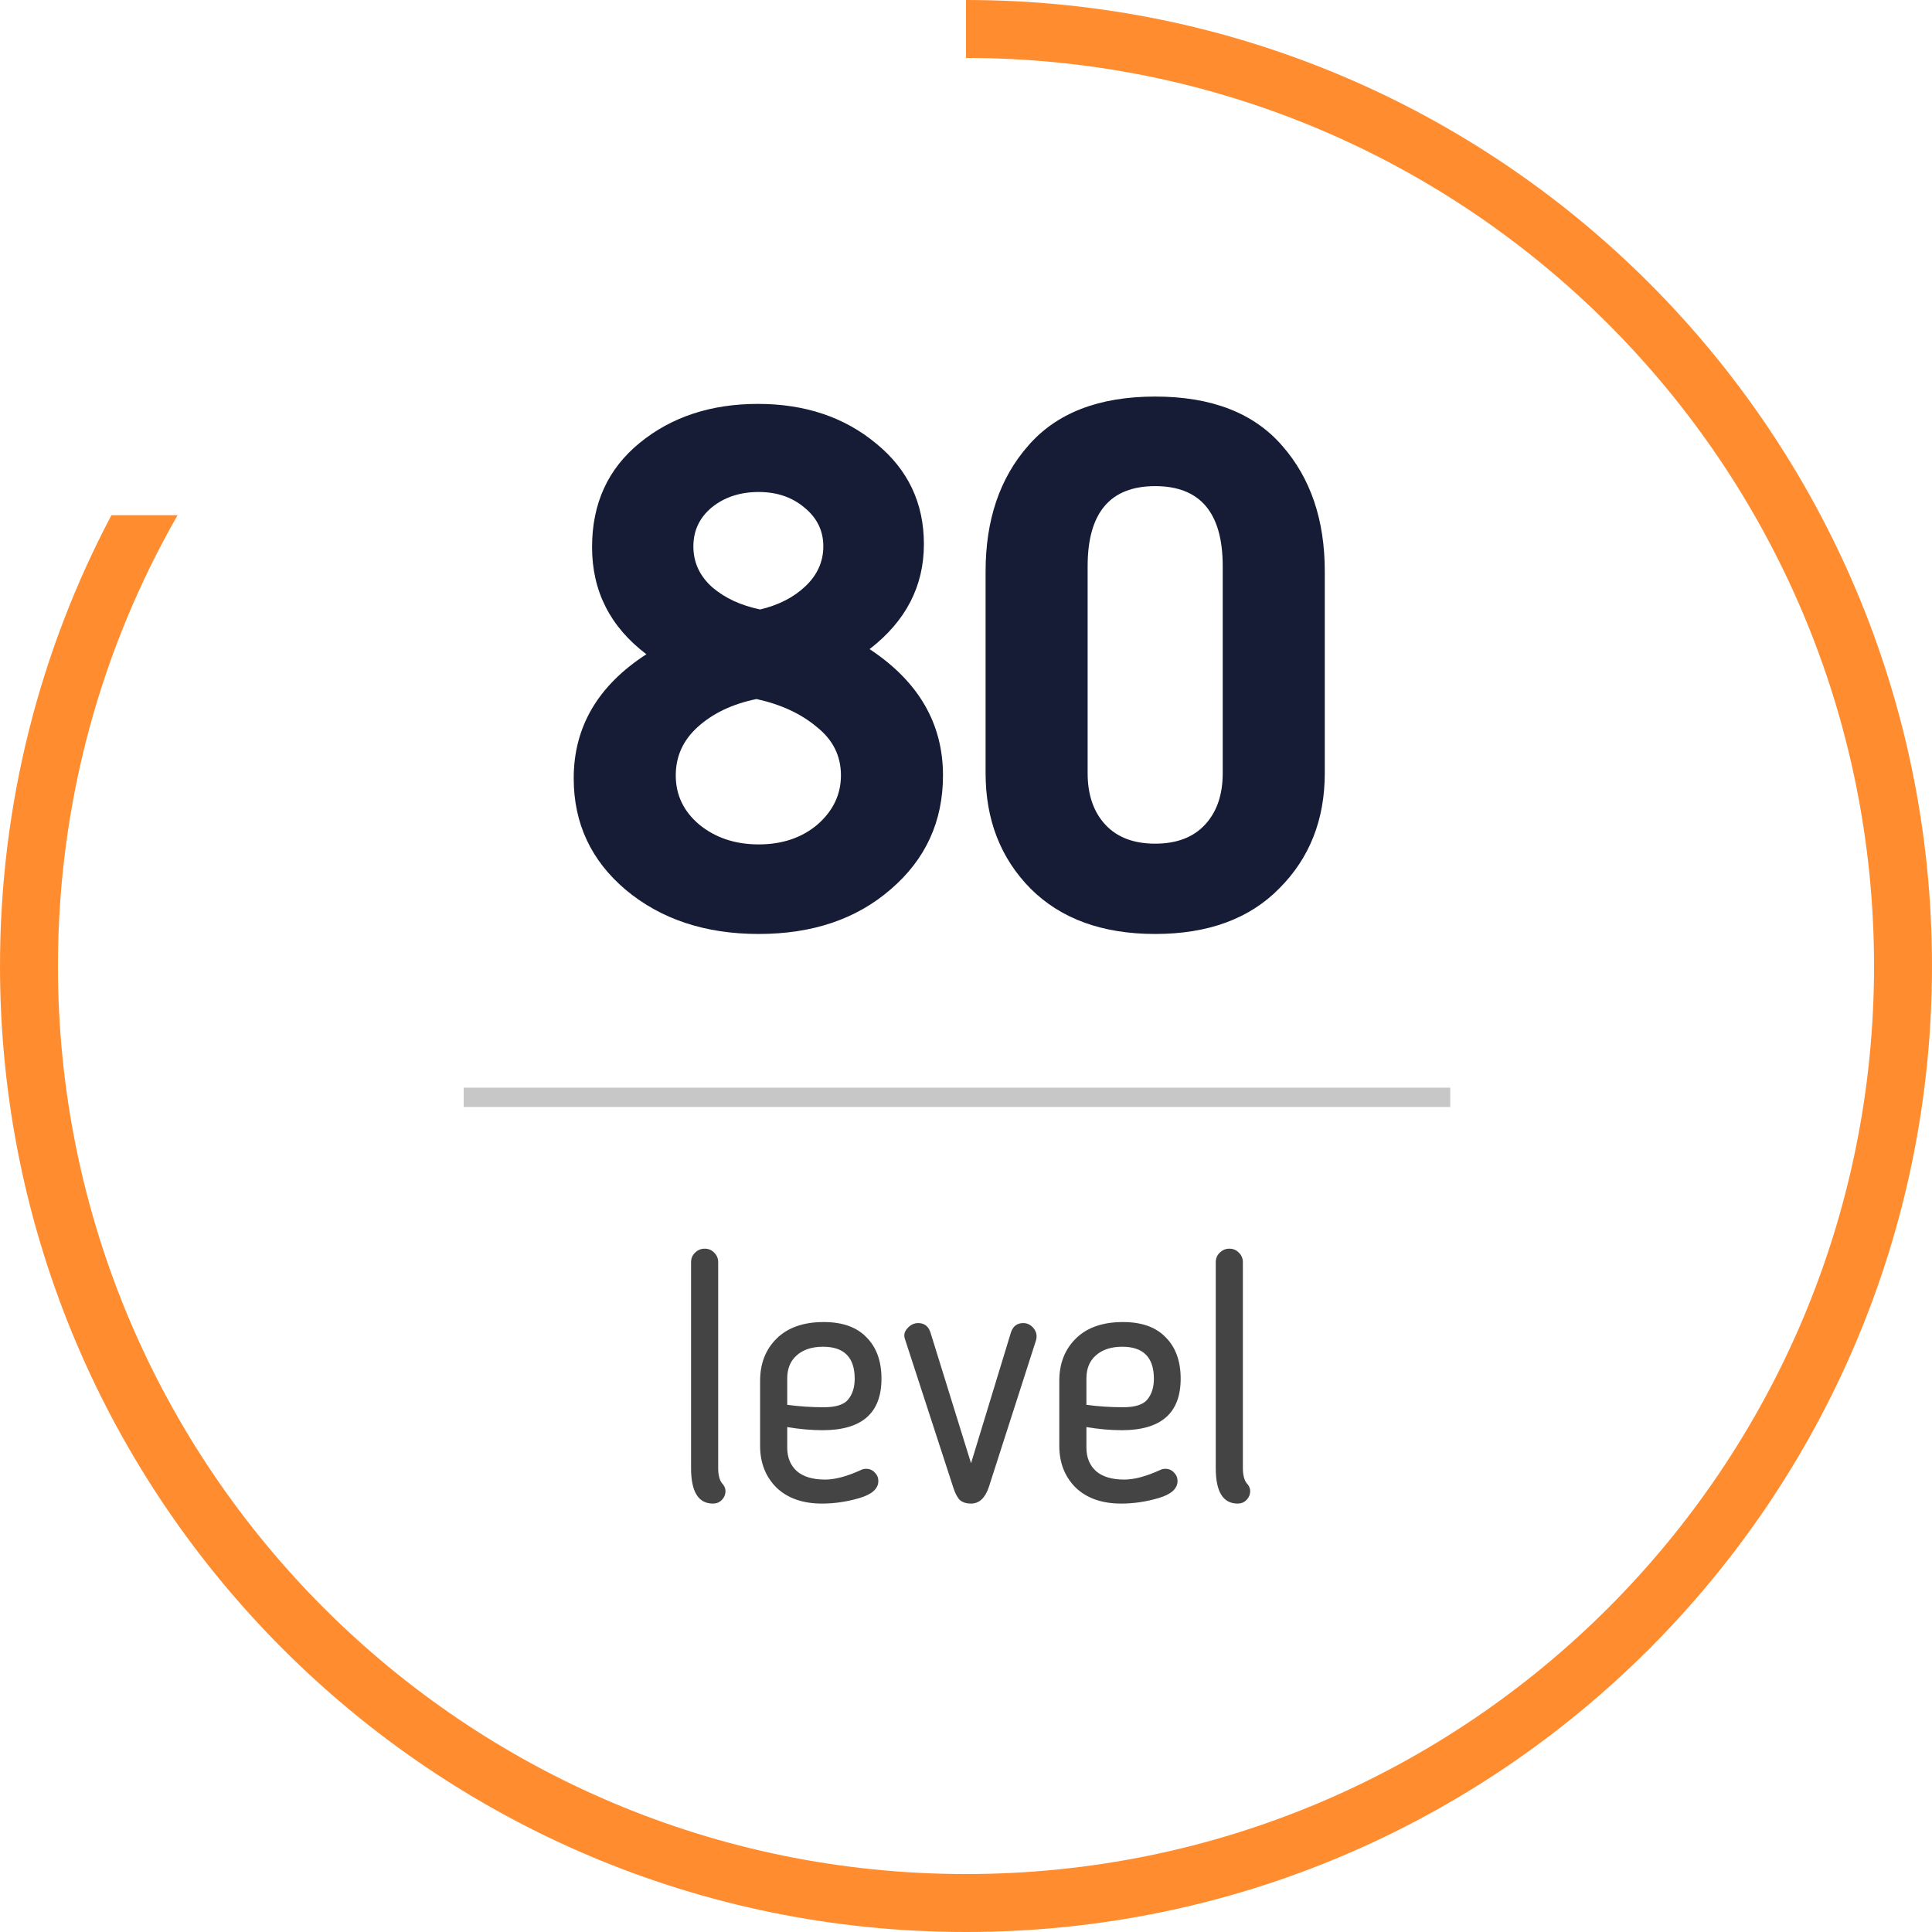
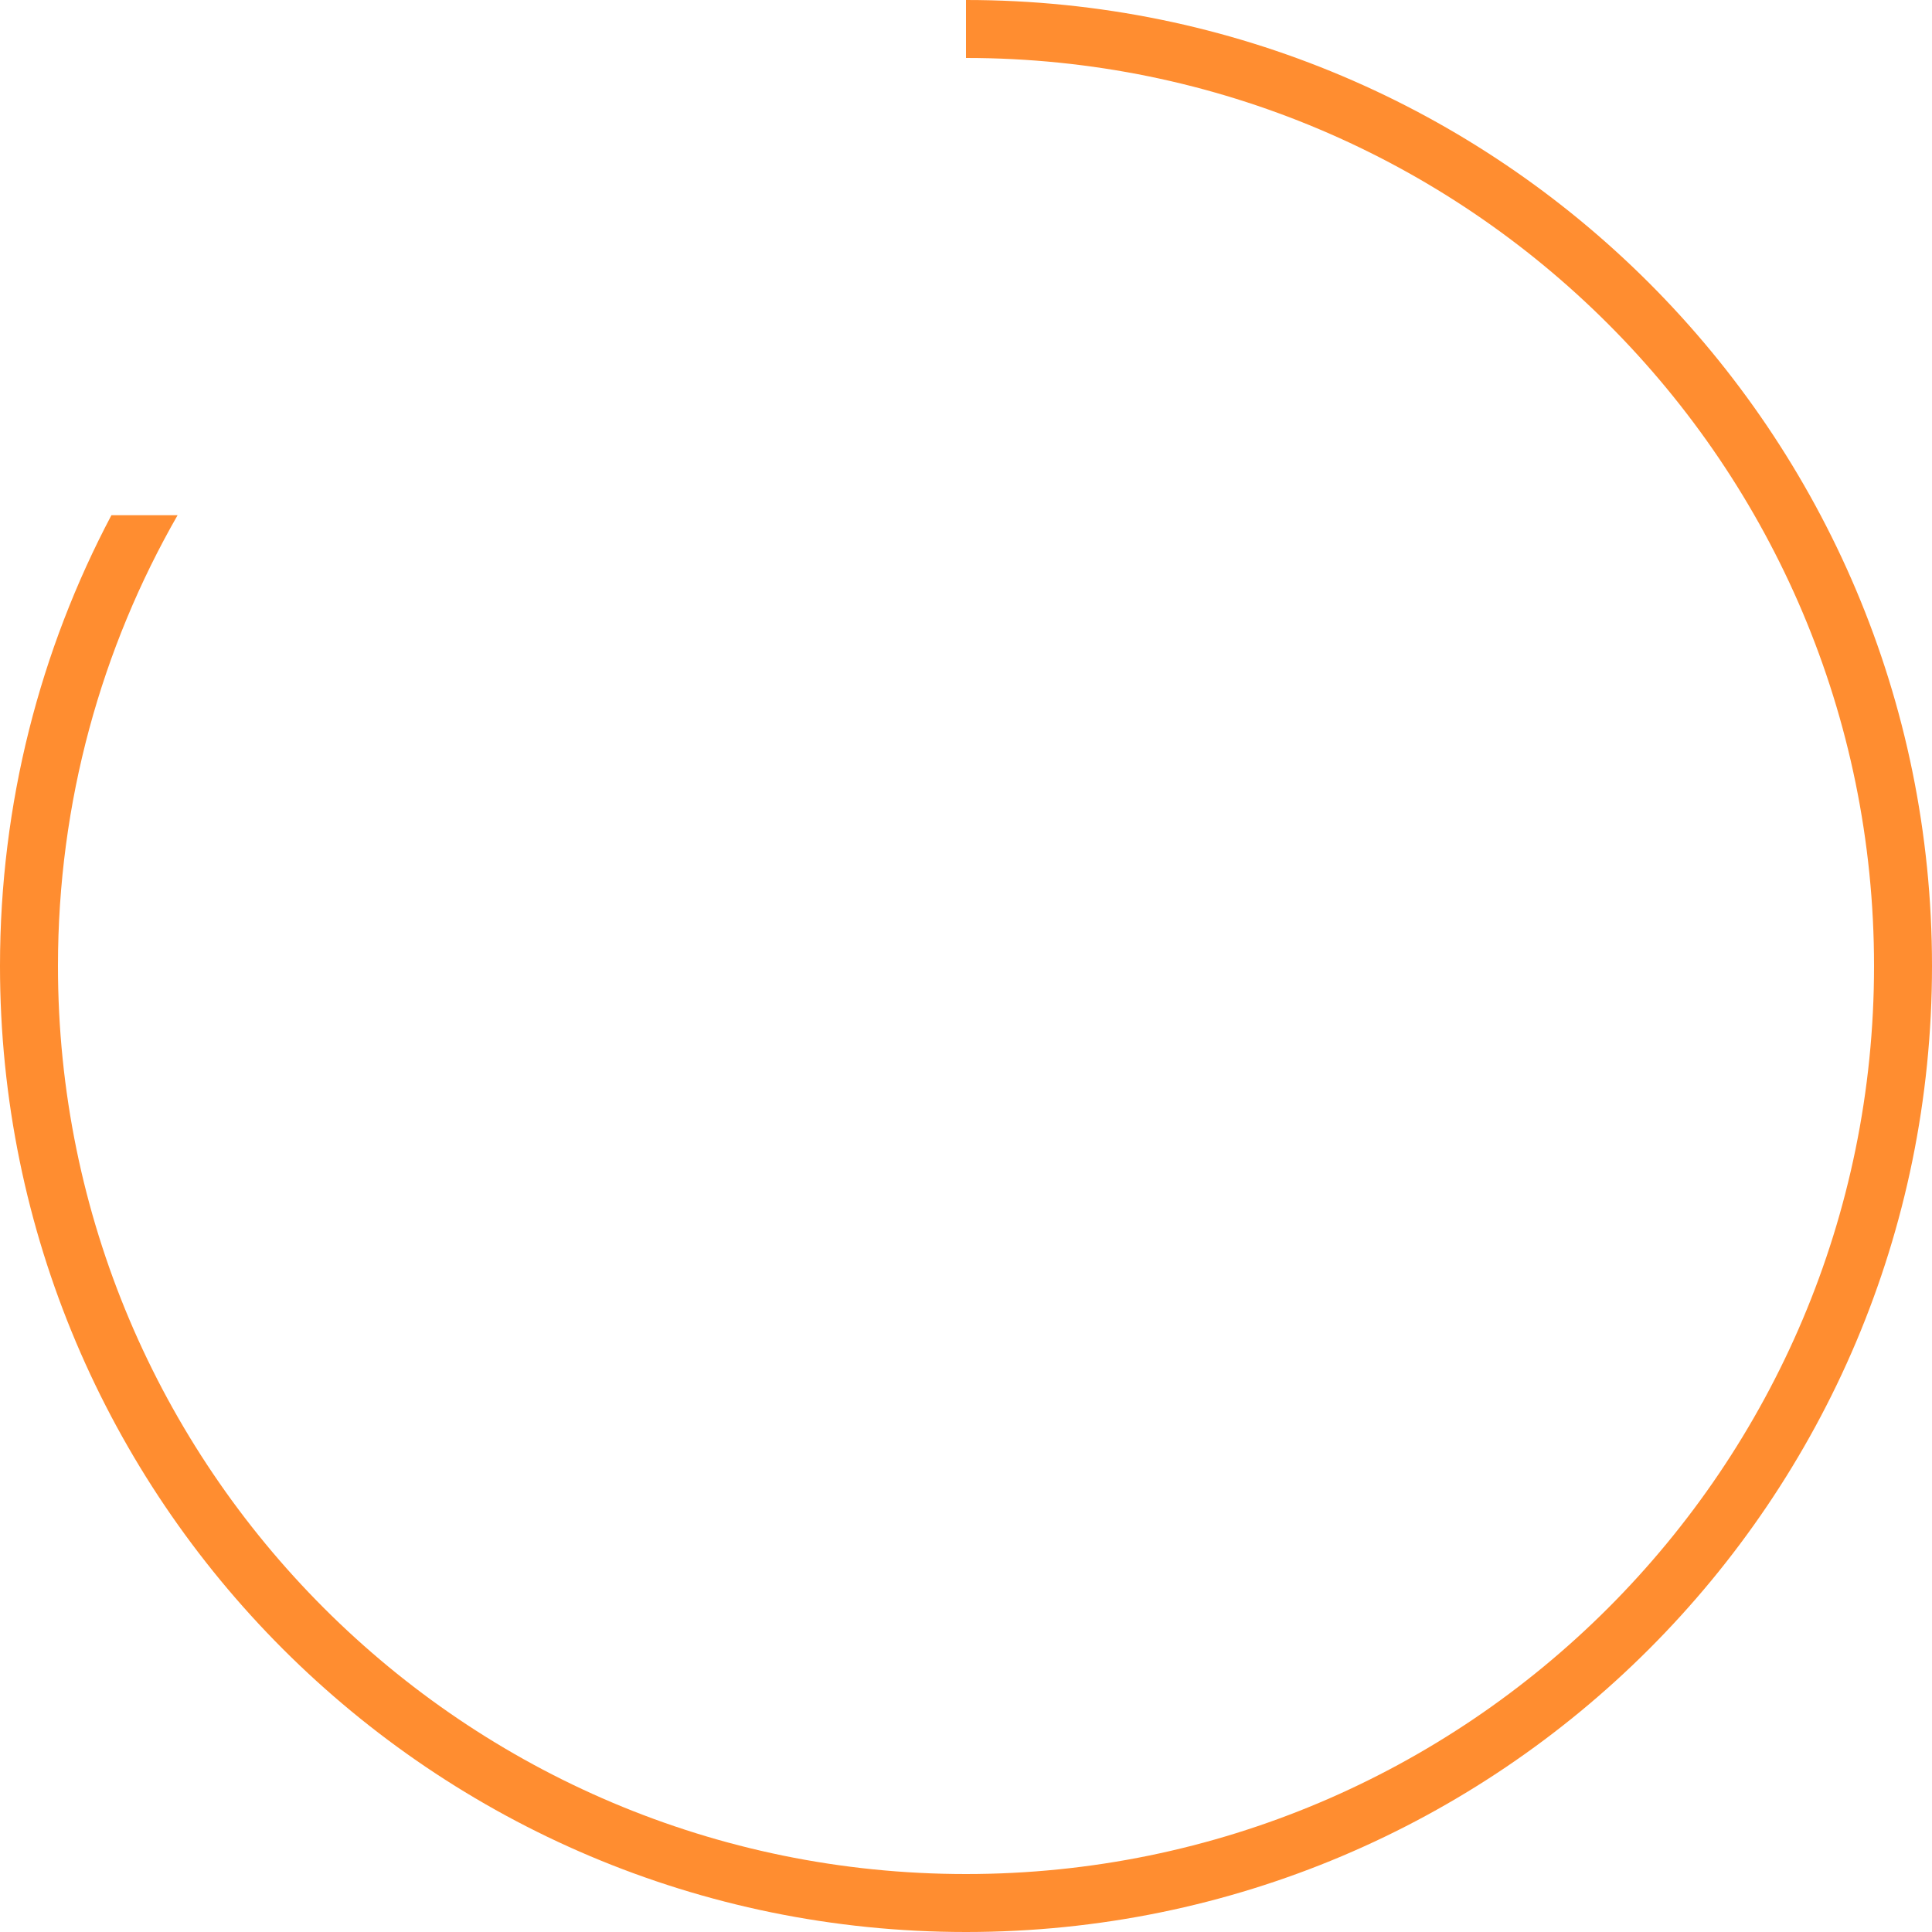
<svg xmlns="http://www.w3.org/2000/svg" width="100" height="100" viewBox="0 0 100 100" fill="none">
  <path fill-rule="evenodd" clip-rule="evenodd" d="M5.767 26.667C2.085 33.632 0 41.573 0 50C0 77.614 22.386 100 50 100C77.614 100 100 77.614 100 50C100 22.386 77.614 0 50 0V3C75.957 3 97 24.043 97 50C97 75.957 75.957 97 50 97C24.043 97 3 75.957 3 50C3 41.508 5.252 33.542 9.192 26.667H5.767Z" fill="#FF8D30" />
-   <path d="M48.809 40.134C48.809 42.515 47.909 44.479 46.111 46.024C44.337 47.569 42.057 48.342 39.271 48.342C36.509 48.342 34.217 47.582 32.393 46.062C30.594 44.542 29.695 42.617 29.695 40.286C29.695 37.626 30.949 35.485 33.457 33.864C31.582 32.445 30.645 30.596 30.645 28.316C30.645 26.061 31.468 24.263 33.115 22.92C34.761 21.577 36.801 20.906 39.233 20.906C41.665 20.906 43.704 21.59 45.351 22.958C46.997 24.301 47.821 26.036 47.821 28.164C47.821 30.343 46.883 32.154 45.009 33.598C47.542 35.27 48.809 37.449 48.809 40.134ZM42.615 28.278C42.615 27.467 42.285 26.796 41.627 26.264C40.993 25.732 40.208 25.466 39.271 25.466C38.308 25.466 37.497 25.732 36.839 26.264C36.205 26.796 35.889 27.467 35.889 28.278C35.889 29.114 36.218 29.823 36.877 30.406C37.535 30.963 38.359 31.343 39.347 31.546C40.309 31.318 41.095 30.913 41.703 30.33C42.311 29.747 42.615 29.063 42.615 28.278ZM43.527 40.134C43.527 39.121 43.109 38.285 42.273 37.626C41.462 36.942 40.423 36.461 39.157 36.182C37.915 36.435 36.902 36.917 36.117 37.626C35.357 38.31 34.977 39.146 34.977 40.134C34.977 41.147 35.382 41.996 36.193 42.68C37.029 43.364 38.055 43.706 39.271 43.706C40.487 43.706 41.5 43.364 42.311 42.68C43.121 41.971 43.527 41.122 43.527 40.134ZM63.288 29.304C63.288 26.543 62.123 25.162 59.792 25.162C57.461 25.162 56.296 26.543 56.296 29.304V40.02C56.296 41.135 56.6 42.021 57.208 42.68C57.816 43.339 58.677 43.668 59.792 43.668C60.907 43.668 61.768 43.339 62.376 42.68C62.984 42.021 63.288 41.135 63.288 40.02V29.304ZM53.218 23.072C54.687 21.375 56.879 20.526 59.792 20.526C62.705 20.526 64.897 21.375 66.366 23.072C67.835 24.744 68.57 26.91 68.57 29.57V40.02C68.57 42.427 67.785 44.415 66.214 45.986C64.669 47.557 62.528 48.342 59.792 48.342C57.056 48.342 54.903 47.557 53.332 45.986C51.787 44.415 51.014 42.427 51.014 40.02V29.57C51.014 26.91 51.749 24.744 53.218 23.072Z" fill="#161C35" />
-   <line opacity="0.3" x1="24" y1="56.798" x2="75.064" y2="56.798" stroke="#444444" />
-   <path d="M35.769 75.989V65.333C35.769 65.141 35.835 64.979 35.967 64.847C36.111 64.703 36.279 64.631 36.471 64.631C36.675 64.631 36.843 64.703 36.975 64.847C37.107 64.979 37.173 65.141 37.173 65.333V75.989C37.173 76.385 37.257 76.667 37.425 76.835C37.509 76.943 37.551 77.057 37.551 77.177C37.551 77.357 37.485 77.513 37.353 77.645C37.233 77.765 37.083 77.825 36.903 77.825C36.147 77.825 35.769 77.213 35.769 75.989ZM42.709 76.583C43.225 76.583 43.849 76.415 44.581 76.079C44.653 76.043 44.737 76.025 44.833 76.025C45.013 76.025 45.163 76.091 45.283 76.223C45.403 76.343 45.463 76.487 45.463 76.655C45.463 77.051 45.139 77.345 44.491 77.537C43.843 77.729 43.195 77.825 42.547 77.825C41.551 77.825 40.765 77.549 40.189 76.997C39.625 76.433 39.343 75.713 39.343 74.837V71.471C39.343 70.571 39.631 69.839 40.207 69.275C40.783 68.711 41.593 68.429 42.637 68.429C43.609 68.429 44.347 68.693 44.851 69.221C45.367 69.737 45.625 70.451 45.625 71.363C45.625 73.139 44.611 74.027 42.583 74.027C41.995 74.027 41.383 73.973 40.747 73.865V74.927C40.747 75.443 40.915 75.851 41.251 76.151C41.587 76.439 42.073 76.583 42.709 76.583ZM44.239 71.363C44.239 70.259 43.693 69.707 42.601 69.707C42.025 69.707 41.569 69.857 41.233 70.157C40.909 70.445 40.747 70.841 40.747 71.345V72.713C41.371 72.797 42.001 72.839 42.637 72.839C43.261 72.839 43.681 72.707 43.897 72.443C44.125 72.167 44.239 71.807 44.239 71.363ZM53.627 69.365L51.179 76.979C50.987 77.543 50.681 77.825 50.261 77.825C50.021 77.825 49.829 77.765 49.685 77.645C49.553 77.513 49.439 77.297 49.343 76.997L46.841 69.311C46.769 69.107 46.811 68.921 46.967 68.753C47.123 68.573 47.309 68.483 47.525 68.483C47.837 68.483 48.047 68.639 48.155 68.951L50.261 75.737L52.331 68.951C52.439 68.639 52.649 68.483 52.961 68.483C53.177 68.483 53.357 68.573 53.501 68.753C53.645 68.933 53.687 69.137 53.627 69.365ZM58.195 76.583C58.711 76.583 59.335 76.415 60.067 76.079C60.139 76.043 60.223 76.025 60.319 76.025C60.499 76.025 60.649 76.091 60.769 76.223C60.889 76.343 60.949 76.487 60.949 76.655C60.949 77.051 60.625 77.345 59.977 77.537C59.329 77.729 58.681 77.825 58.033 77.825C57.037 77.825 56.251 77.549 55.675 76.997C55.111 76.433 54.829 75.713 54.829 74.837V71.471C54.829 70.571 55.117 69.839 55.693 69.275C56.269 68.711 57.079 68.429 58.123 68.429C59.095 68.429 59.833 68.693 60.337 69.221C60.853 69.737 61.111 70.451 61.111 71.363C61.111 73.139 60.097 74.027 58.069 74.027C57.481 74.027 56.869 73.973 56.233 73.865V74.927C56.233 75.443 56.401 75.851 56.737 76.151C57.073 76.439 57.559 76.583 58.195 76.583ZM59.725 71.363C59.725 70.259 59.179 69.707 58.087 69.707C57.511 69.707 57.055 69.857 56.719 70.157C56.395 70.445 56.233 70.841 56.233 71.345V72.713C56.857 72.797 57.487 72.839 58.123 72.839C58.747 72.839 59.167 72.707 59.383 72.443C59.611 72.167 59.725 71.807 59.725 71.363ZM62.927 75.989V65.333C62.927 65.141 62.993 64.979 63.125 64.847C63.269 64.703 63.437 64.631 63.629 64.631C63.833 64.631 64.001 64.703 64.133 64.847C64.265 64.979 64.331 65.141 64.331 65.333V75.989C64.331 76.385 64.415 76.667 64.583 76.835C64.667 76.943 64.709 77.057 64.709 77.177C64.709 77.357 64.643 77.513 64.511 77.645C64.391 77.765 64.241 77.825 64.061 77.825C63.305 77.825 62.927 77.213 62.927 75.989Z" fill="#444444" />
</svg>
